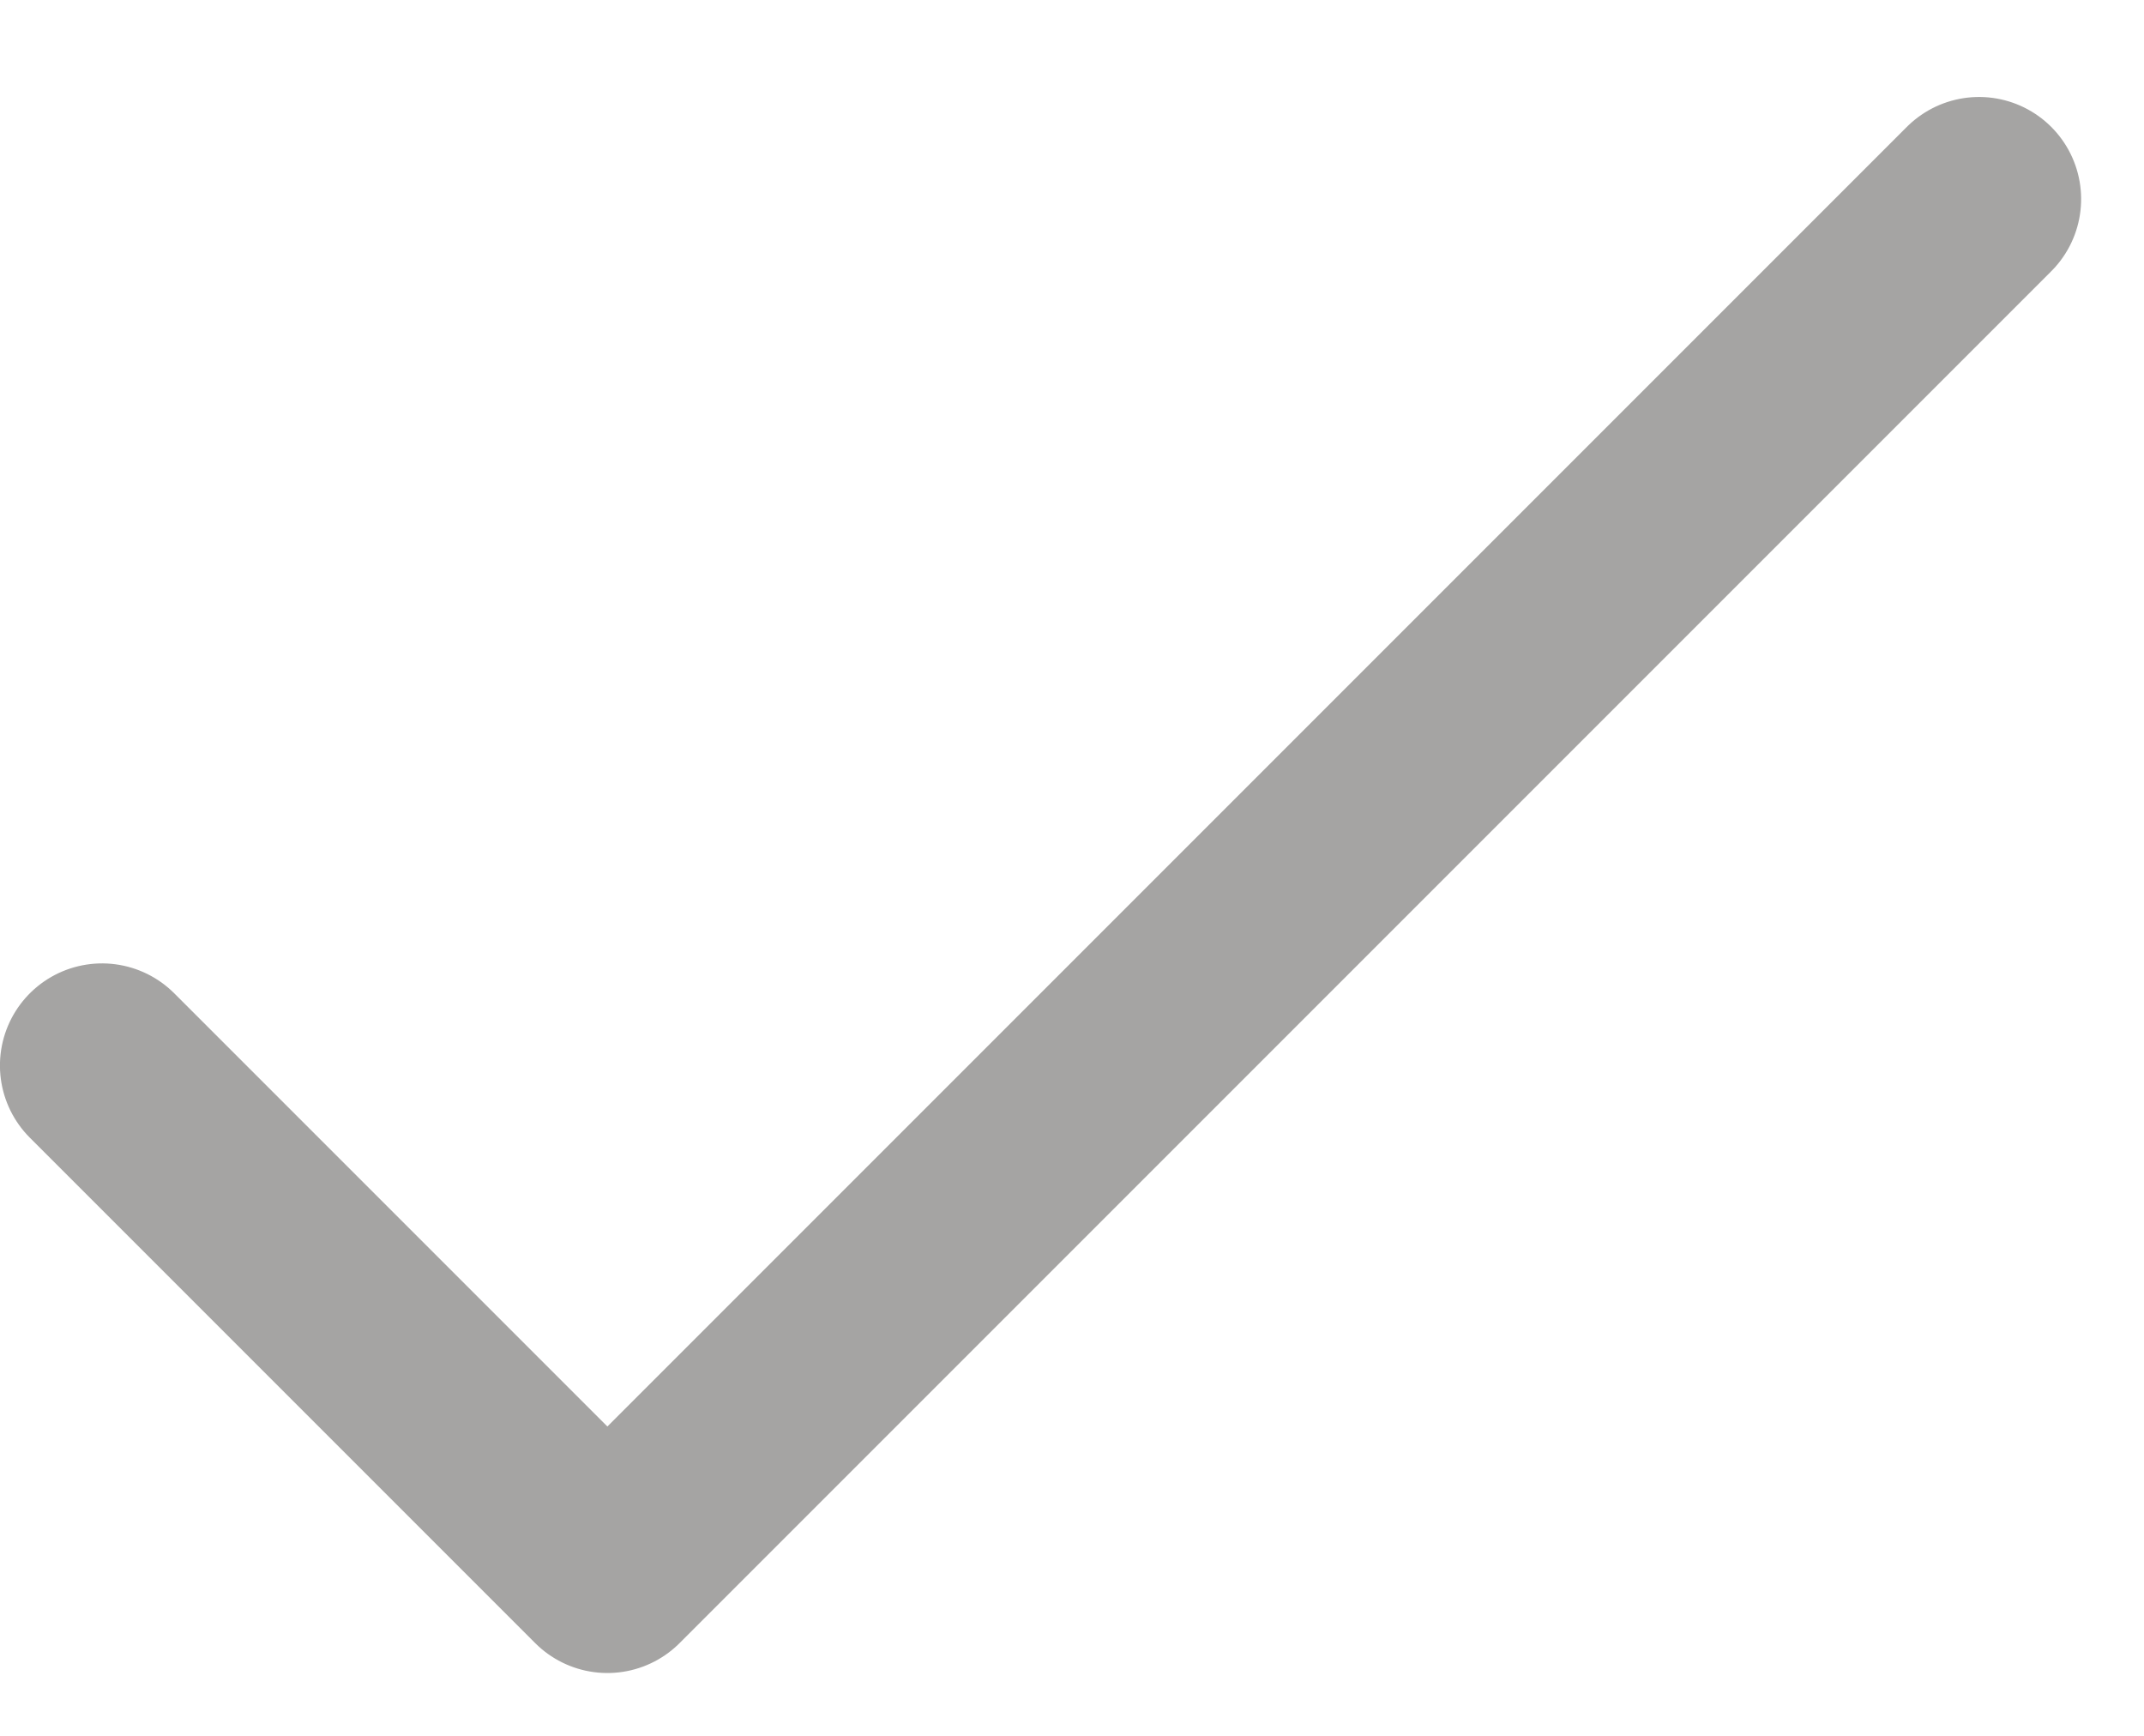
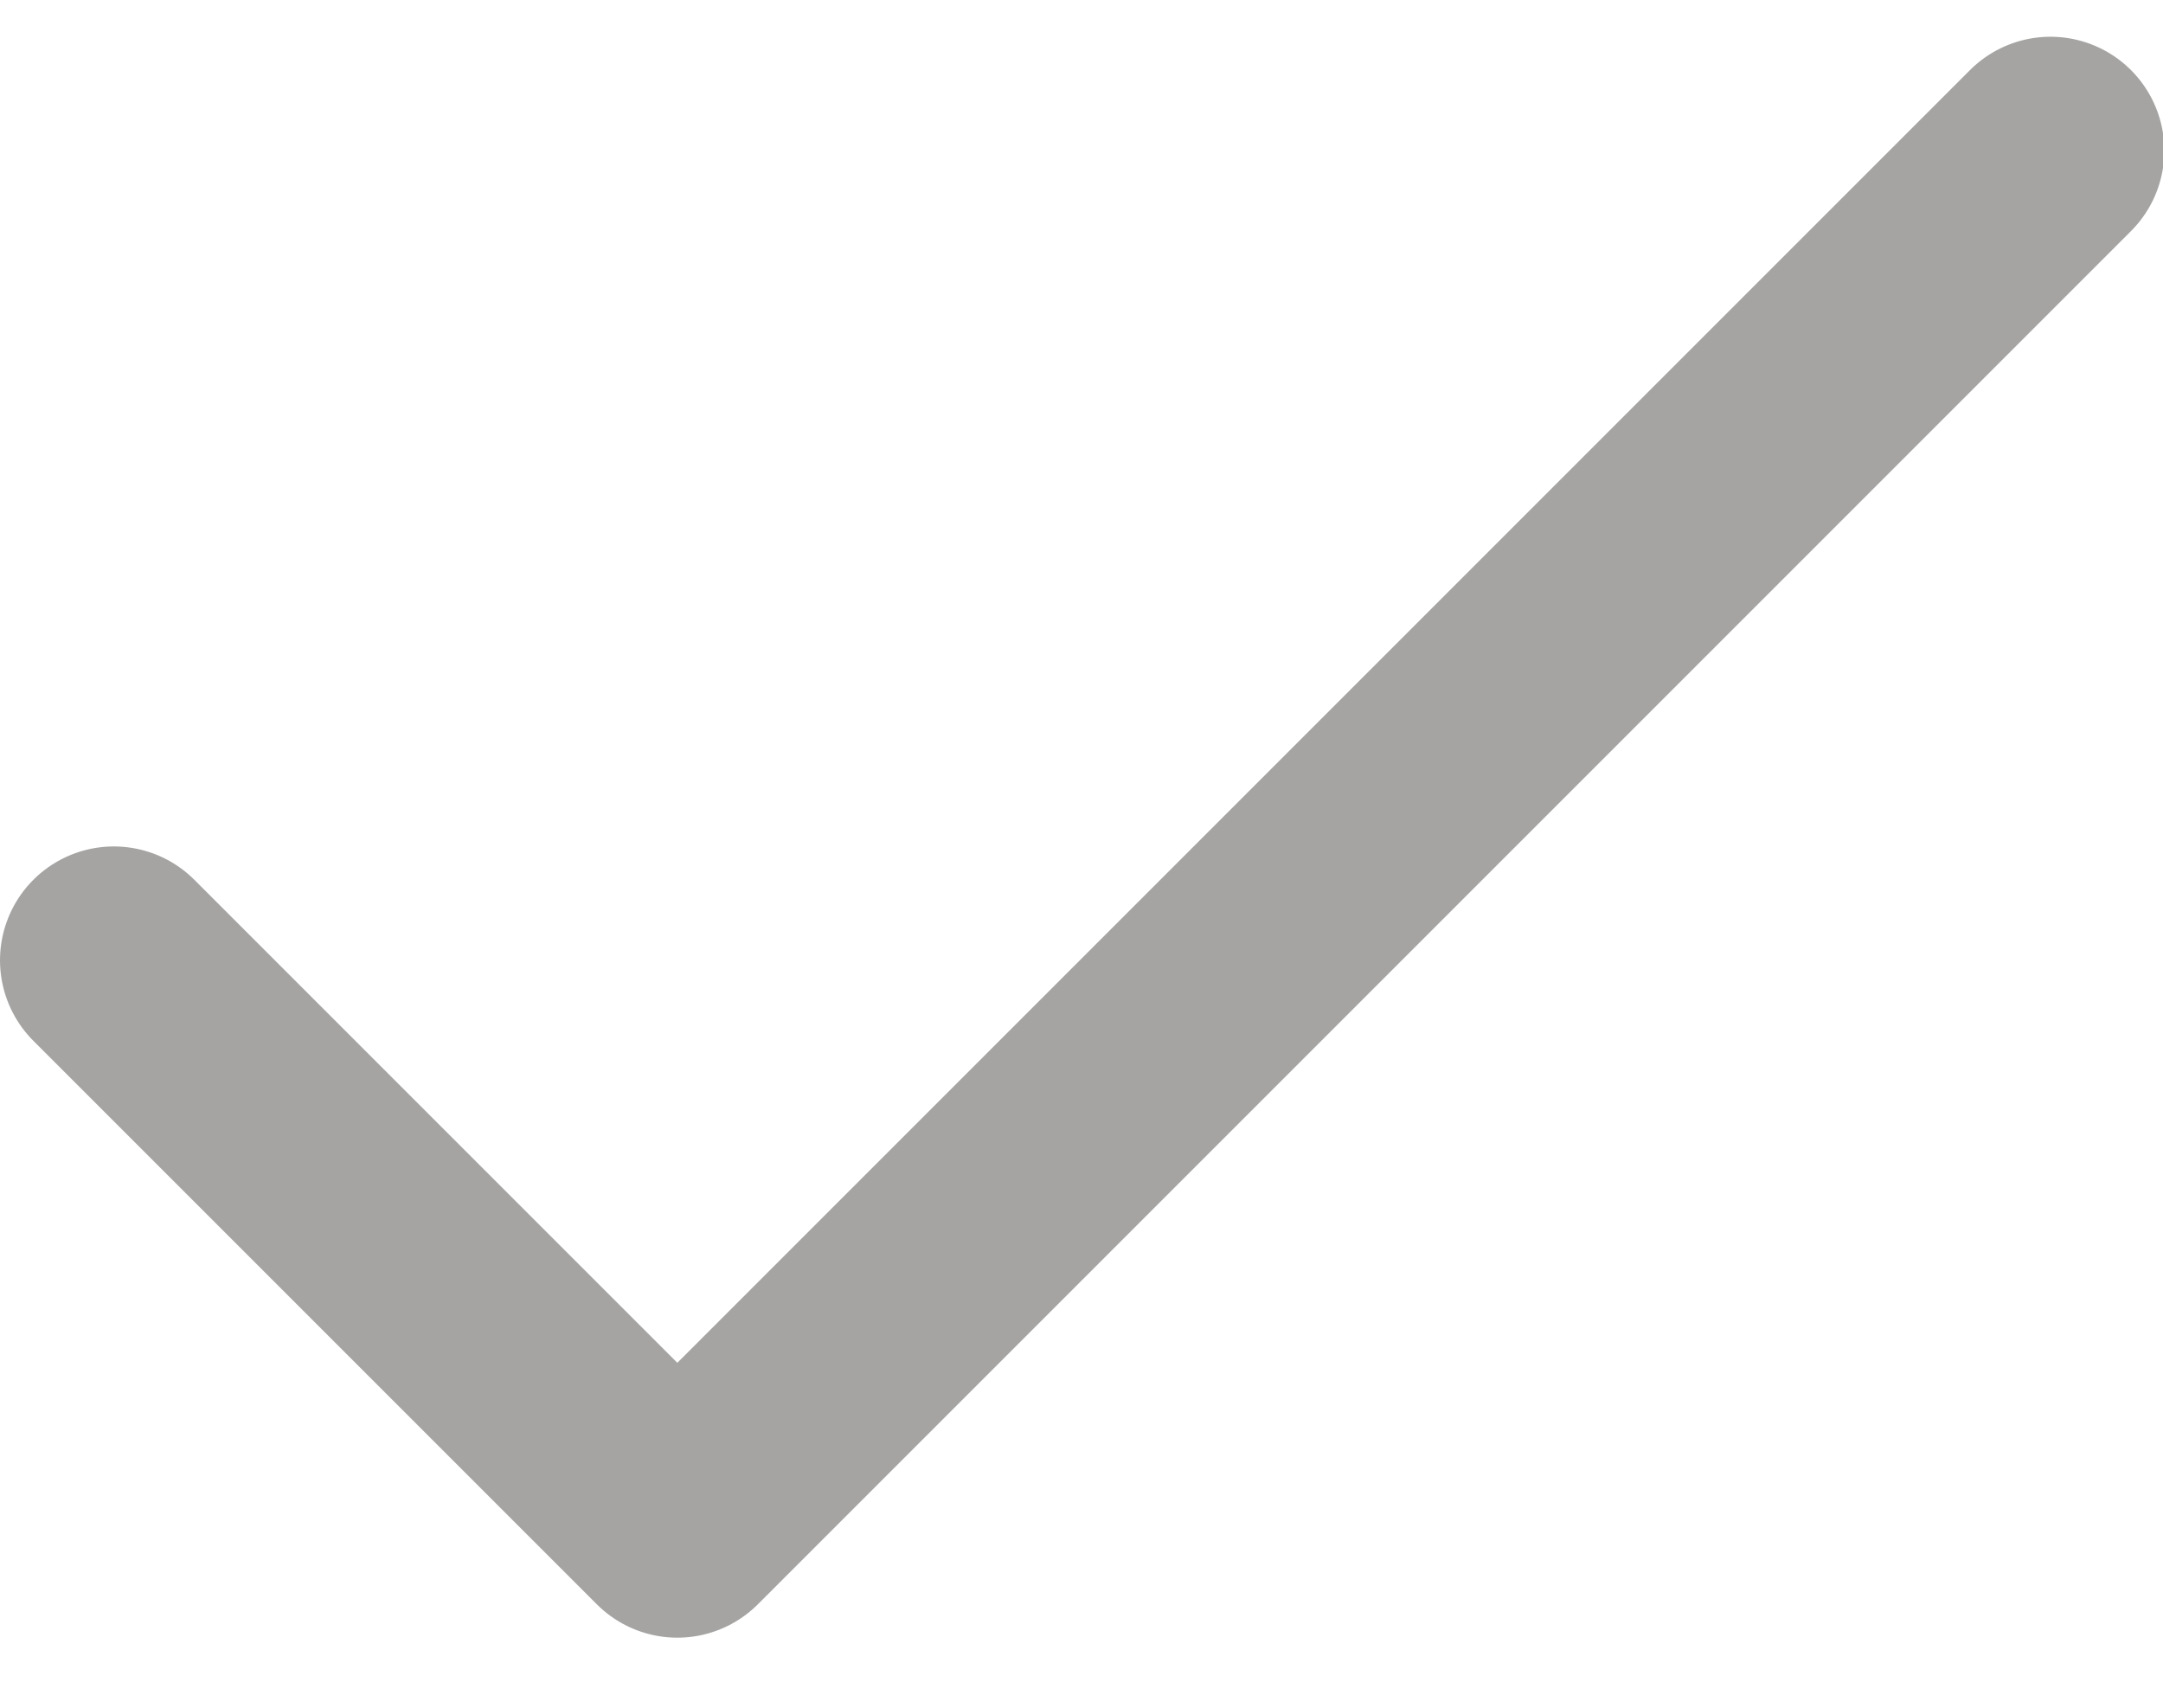
- <svg xmlns="http://www.w3.org/2000/svg" width="21px" height="17px" viewBox="0 0 21 17" version="1.1">
+ <svg xmlns="http://www.w3.org/2000/svg" width="19px" height="15px" viewBox="0 0 19 15" version="1.1">
  <defs />
  <g id="Page-1" stroke="none" stroke-width="1" fill="none" fill-rule="evenodd" stroke-linecap="round" stroke-linejoin="round">
-     <g id="Artboard" transform="translate(-242, -4)" stroke="#A5A4A3" stroke-width="2">
-       <g id="check" transform="translate(243, 1)">
-         <polyline id="Path-2" transform="translate(9.192388, 9.192388) rotate(-45) translate(-9.192388, -9.192388) " points="-0.308 5.692 -0.308 12.692 18.692 12.692" />
+     <g id="Artboard" transform="translate(-242, -6)" stroke="#A5A4A3" stroke-width="2">
+       <g id="check" transform="translate(243, 2)">
+         <polyline id="Path-2" transform="translate(8.505668, 8.879108) rotate(-45) translate(-8.505668, -8.879108) " points="-0.023 5.379 -0.023 12.379 17.035 12.379" />
      </g>
    </g>
  </g>
</svg>
